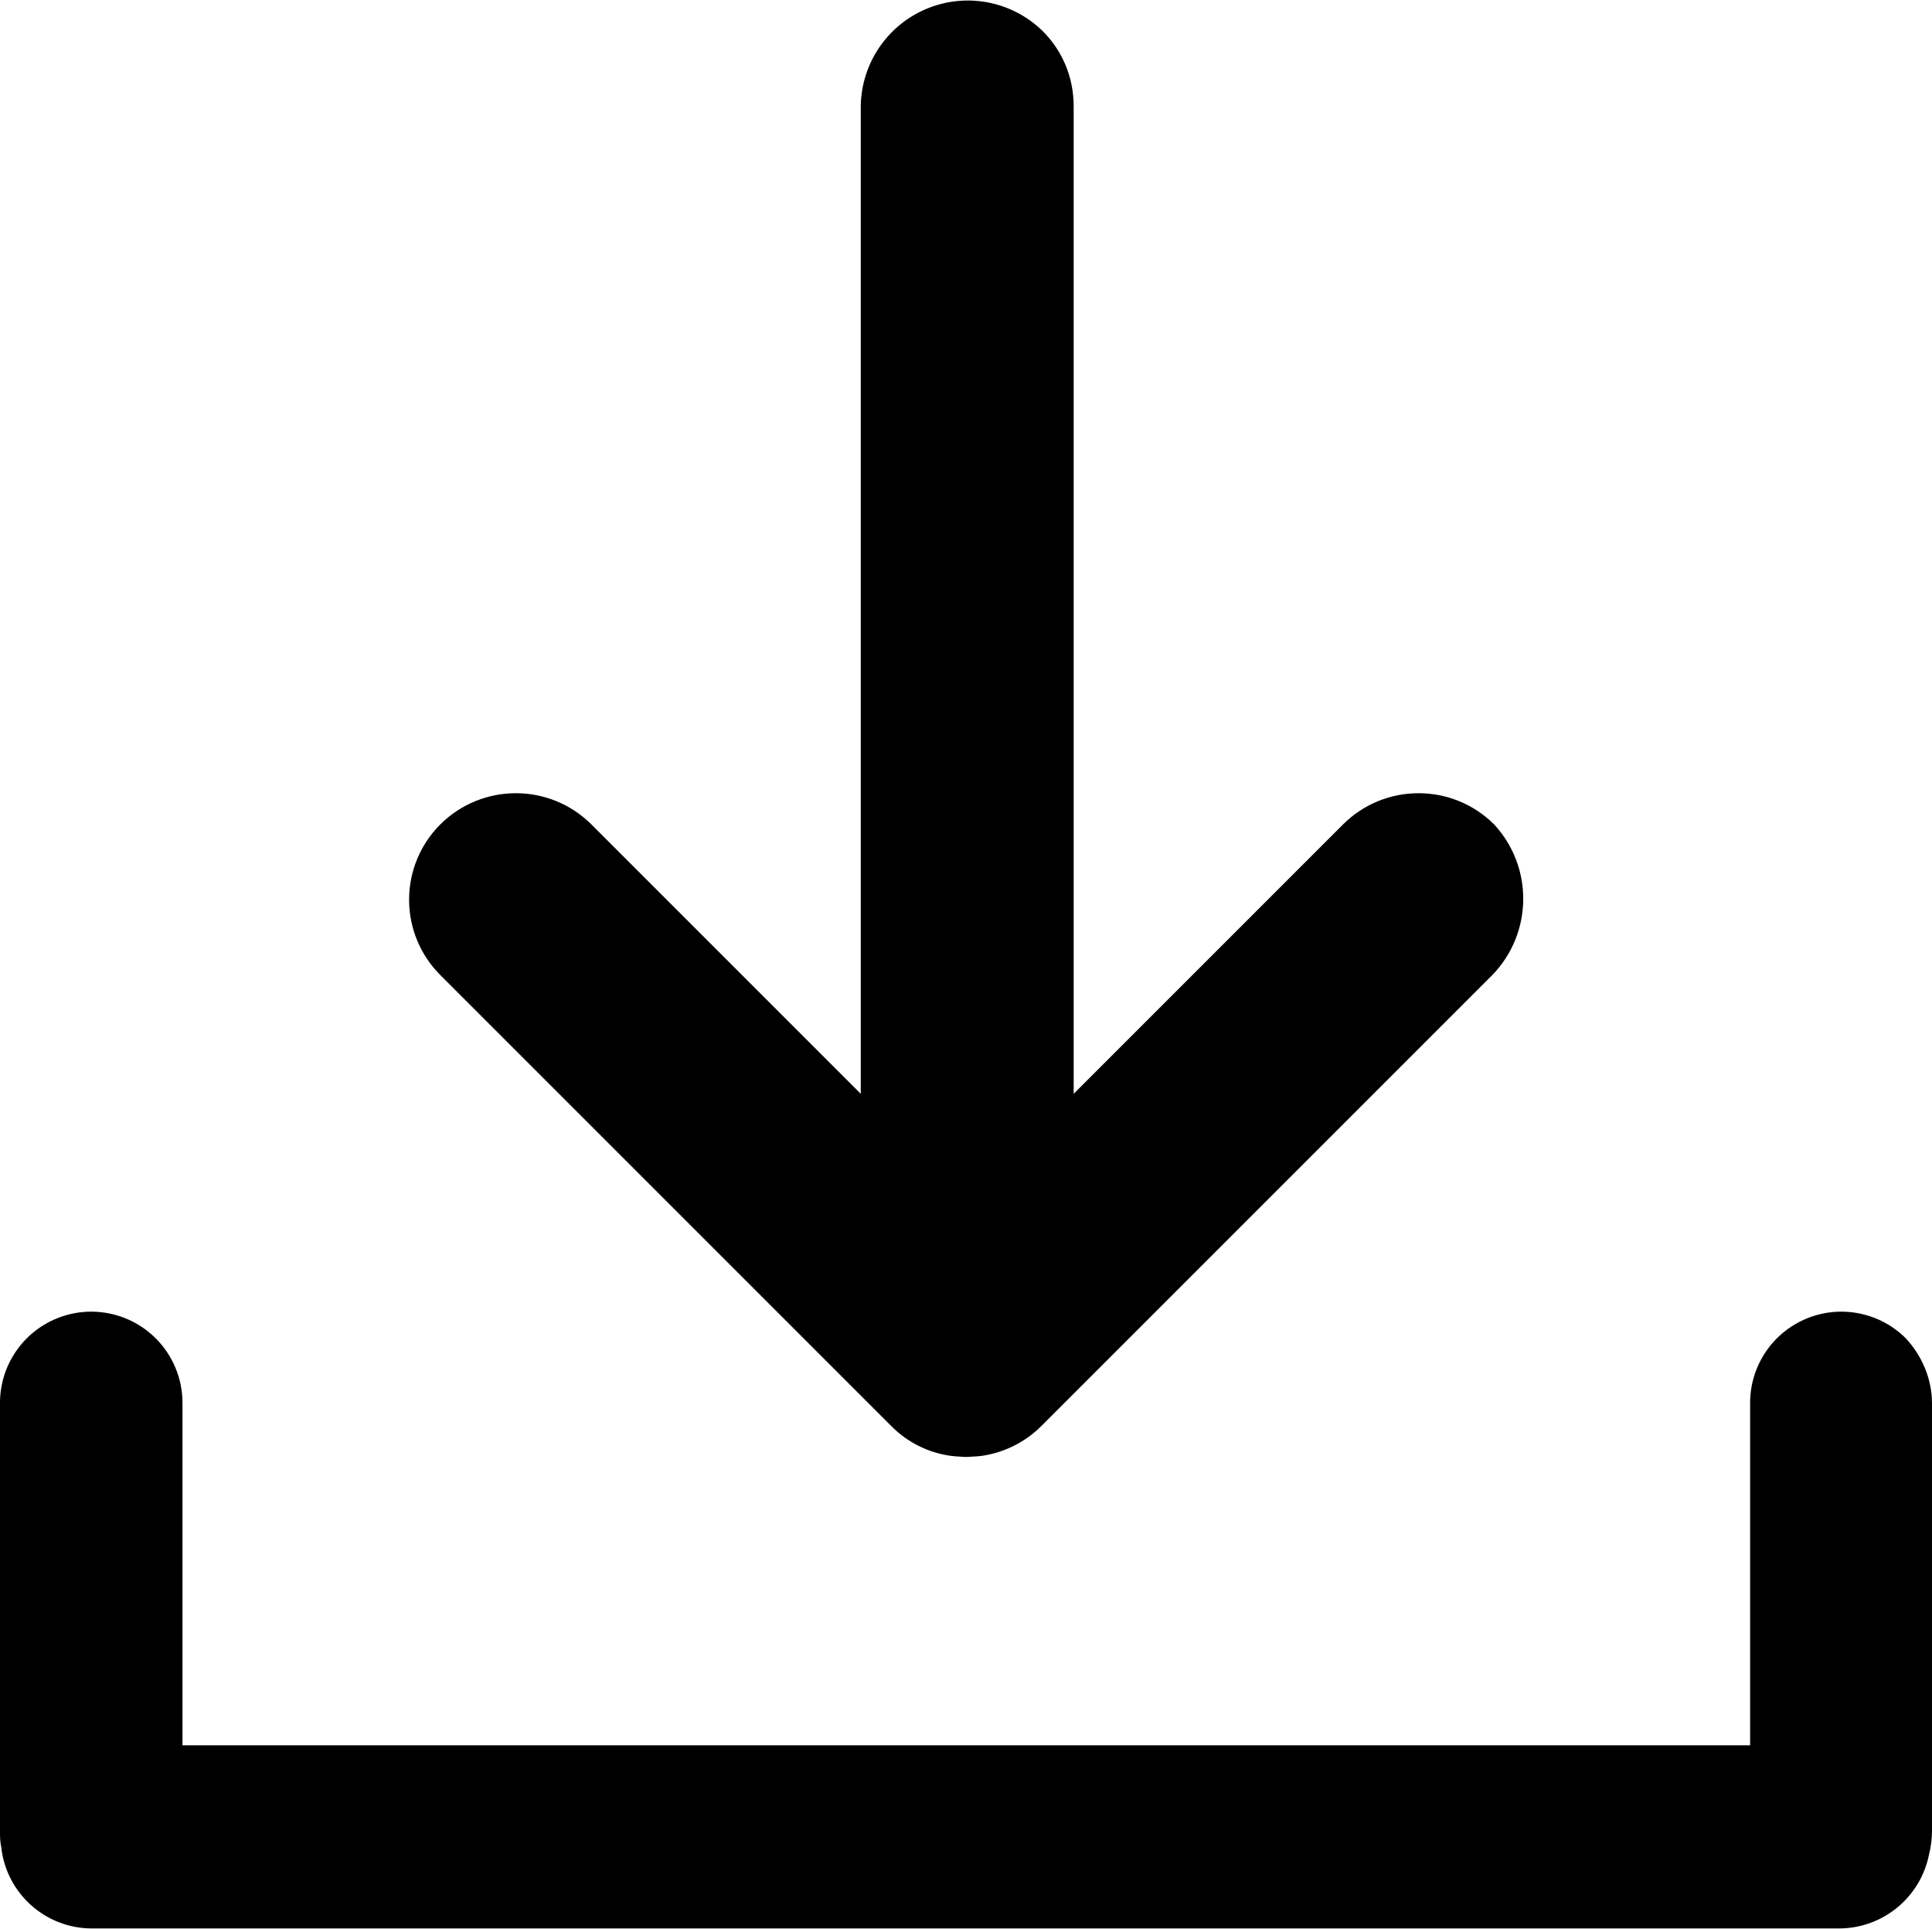
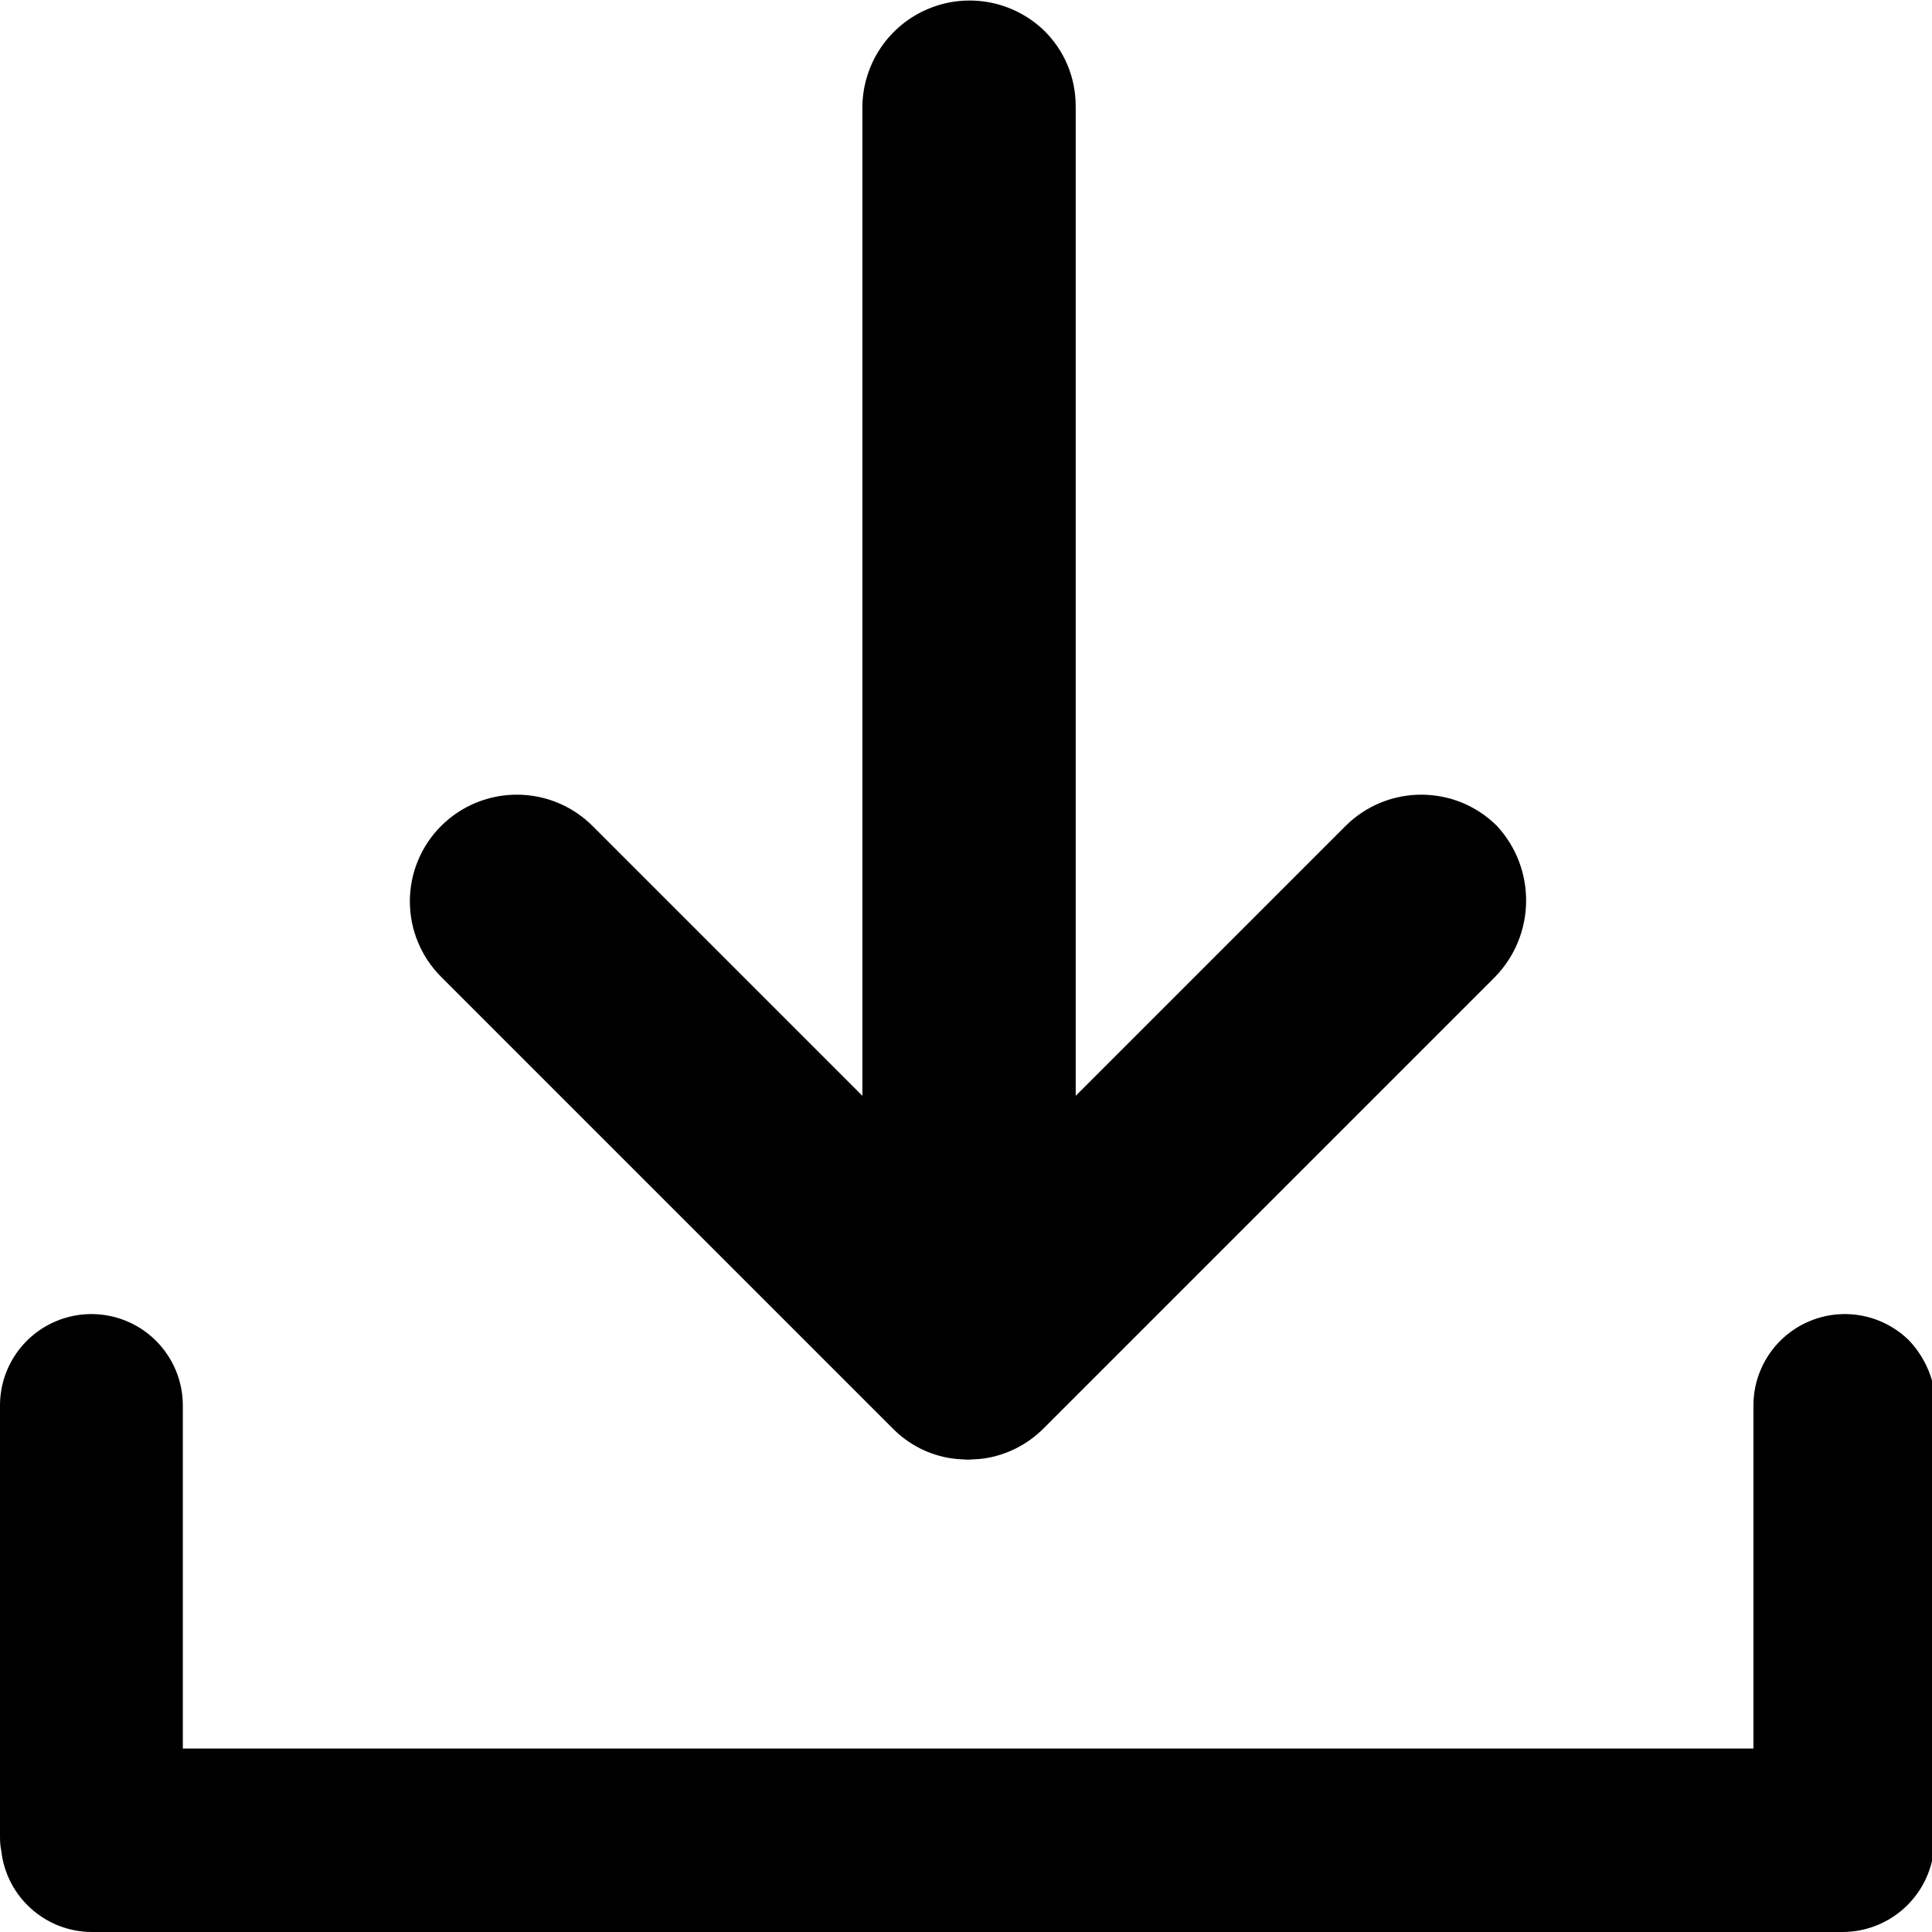
- <svg xmlns="http://www.w3.org/2000/svg" width="317.6" height="317">
+ <svg xmlns="http://www.w3.org/2000/svg" viewBox="0 0 317 317" width="317" height="317">
  <path d="M317.6 230.7V301a16 16 0 01-.5 3.9 15.1 15.1 0 01-14.7 12.1H15.1A15 15 0 01.2 303.6c-.2-.9-.2-1.7-.2-2.7v-70.3A15 15 0 0125.6 220a15 15 0 014.4 10.6v56.3h257.7v-56.3a15 15 0 0125.6-10.6c2.6 2.8 4.3 6.6 4.3 10.7z" />
  <path d="M245.3 160.3L171.6 234l-.4.4a17.4 17.4 0 01-9.7 4.9l-.9.1-1.8.1-1.7-.1-.9-.1a17 17 0 01-9.7-4.9l-.4-.4-73.7-73.7a17.5 17.5 0 010-24.8 17.6 17.6 0 0124.8 0l44.3 44.3V17.5a17.6 17.6 0 0129.9-12.4c3.2 3.2 5.1 7.5 5.1 12.4v162.3l44.3-44.3a17.6 17.6 0 0124.8 0 18 18 0 01-.3 24.8z" />
</svg>
